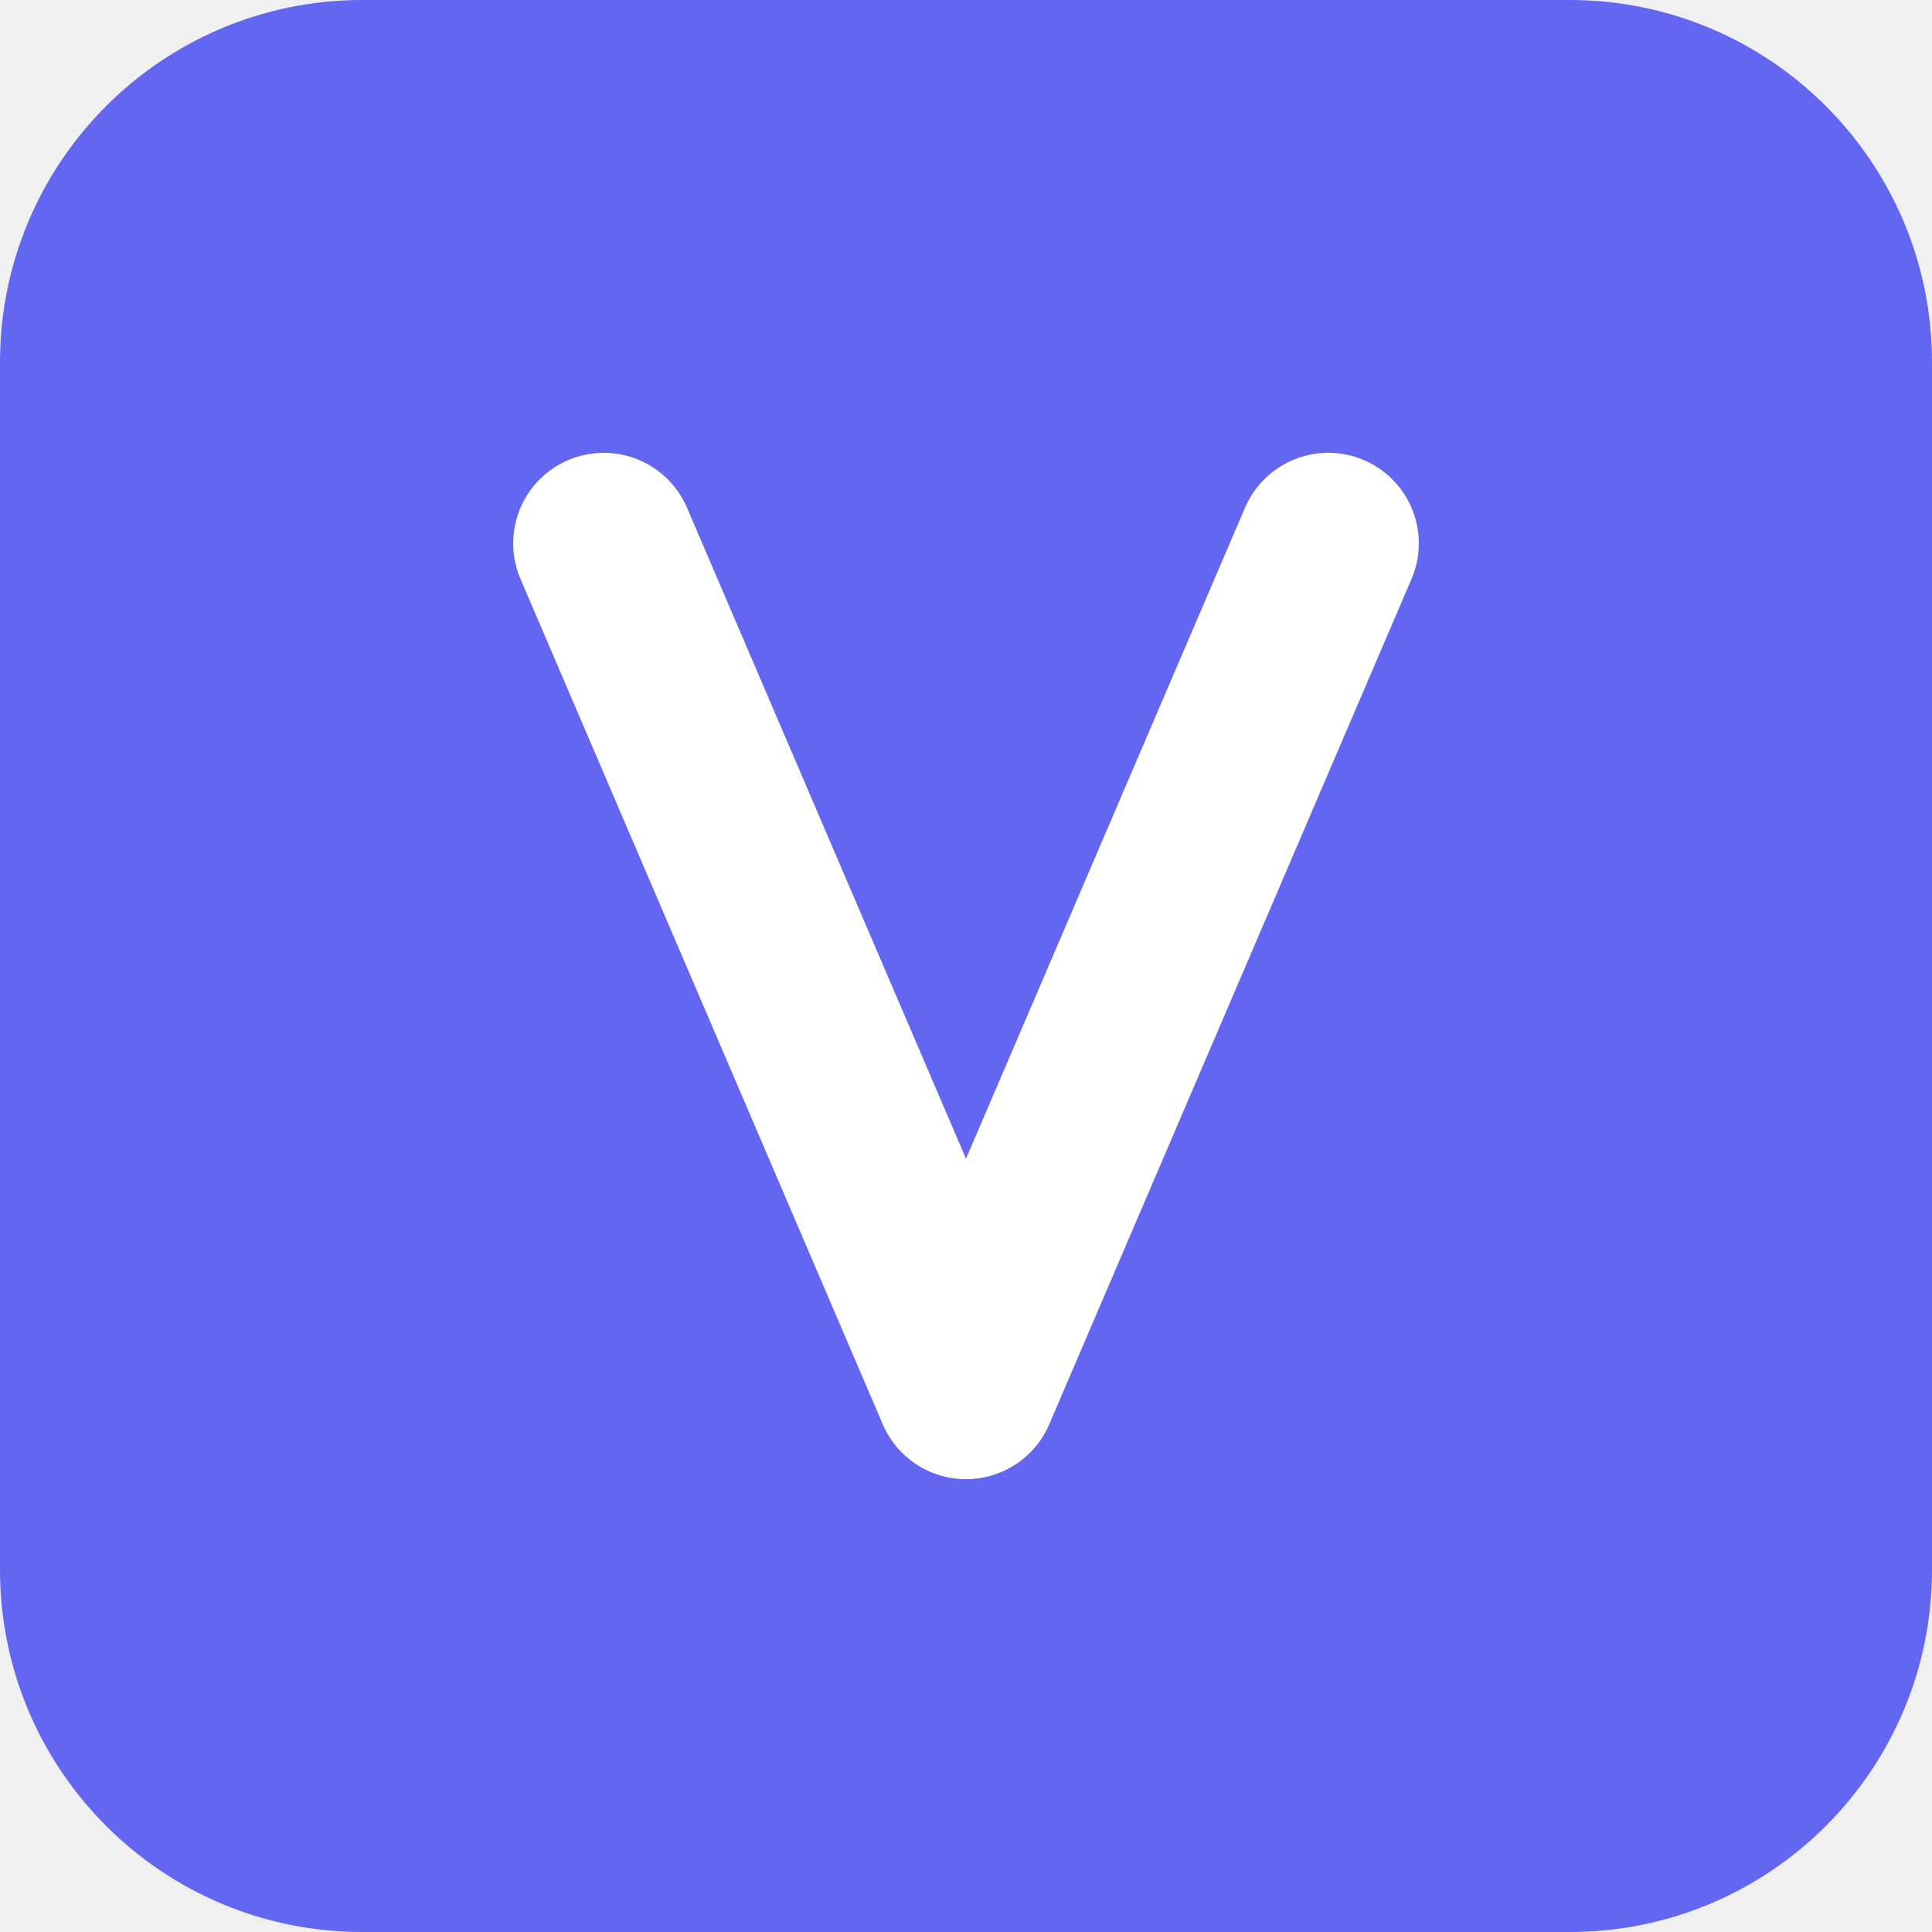
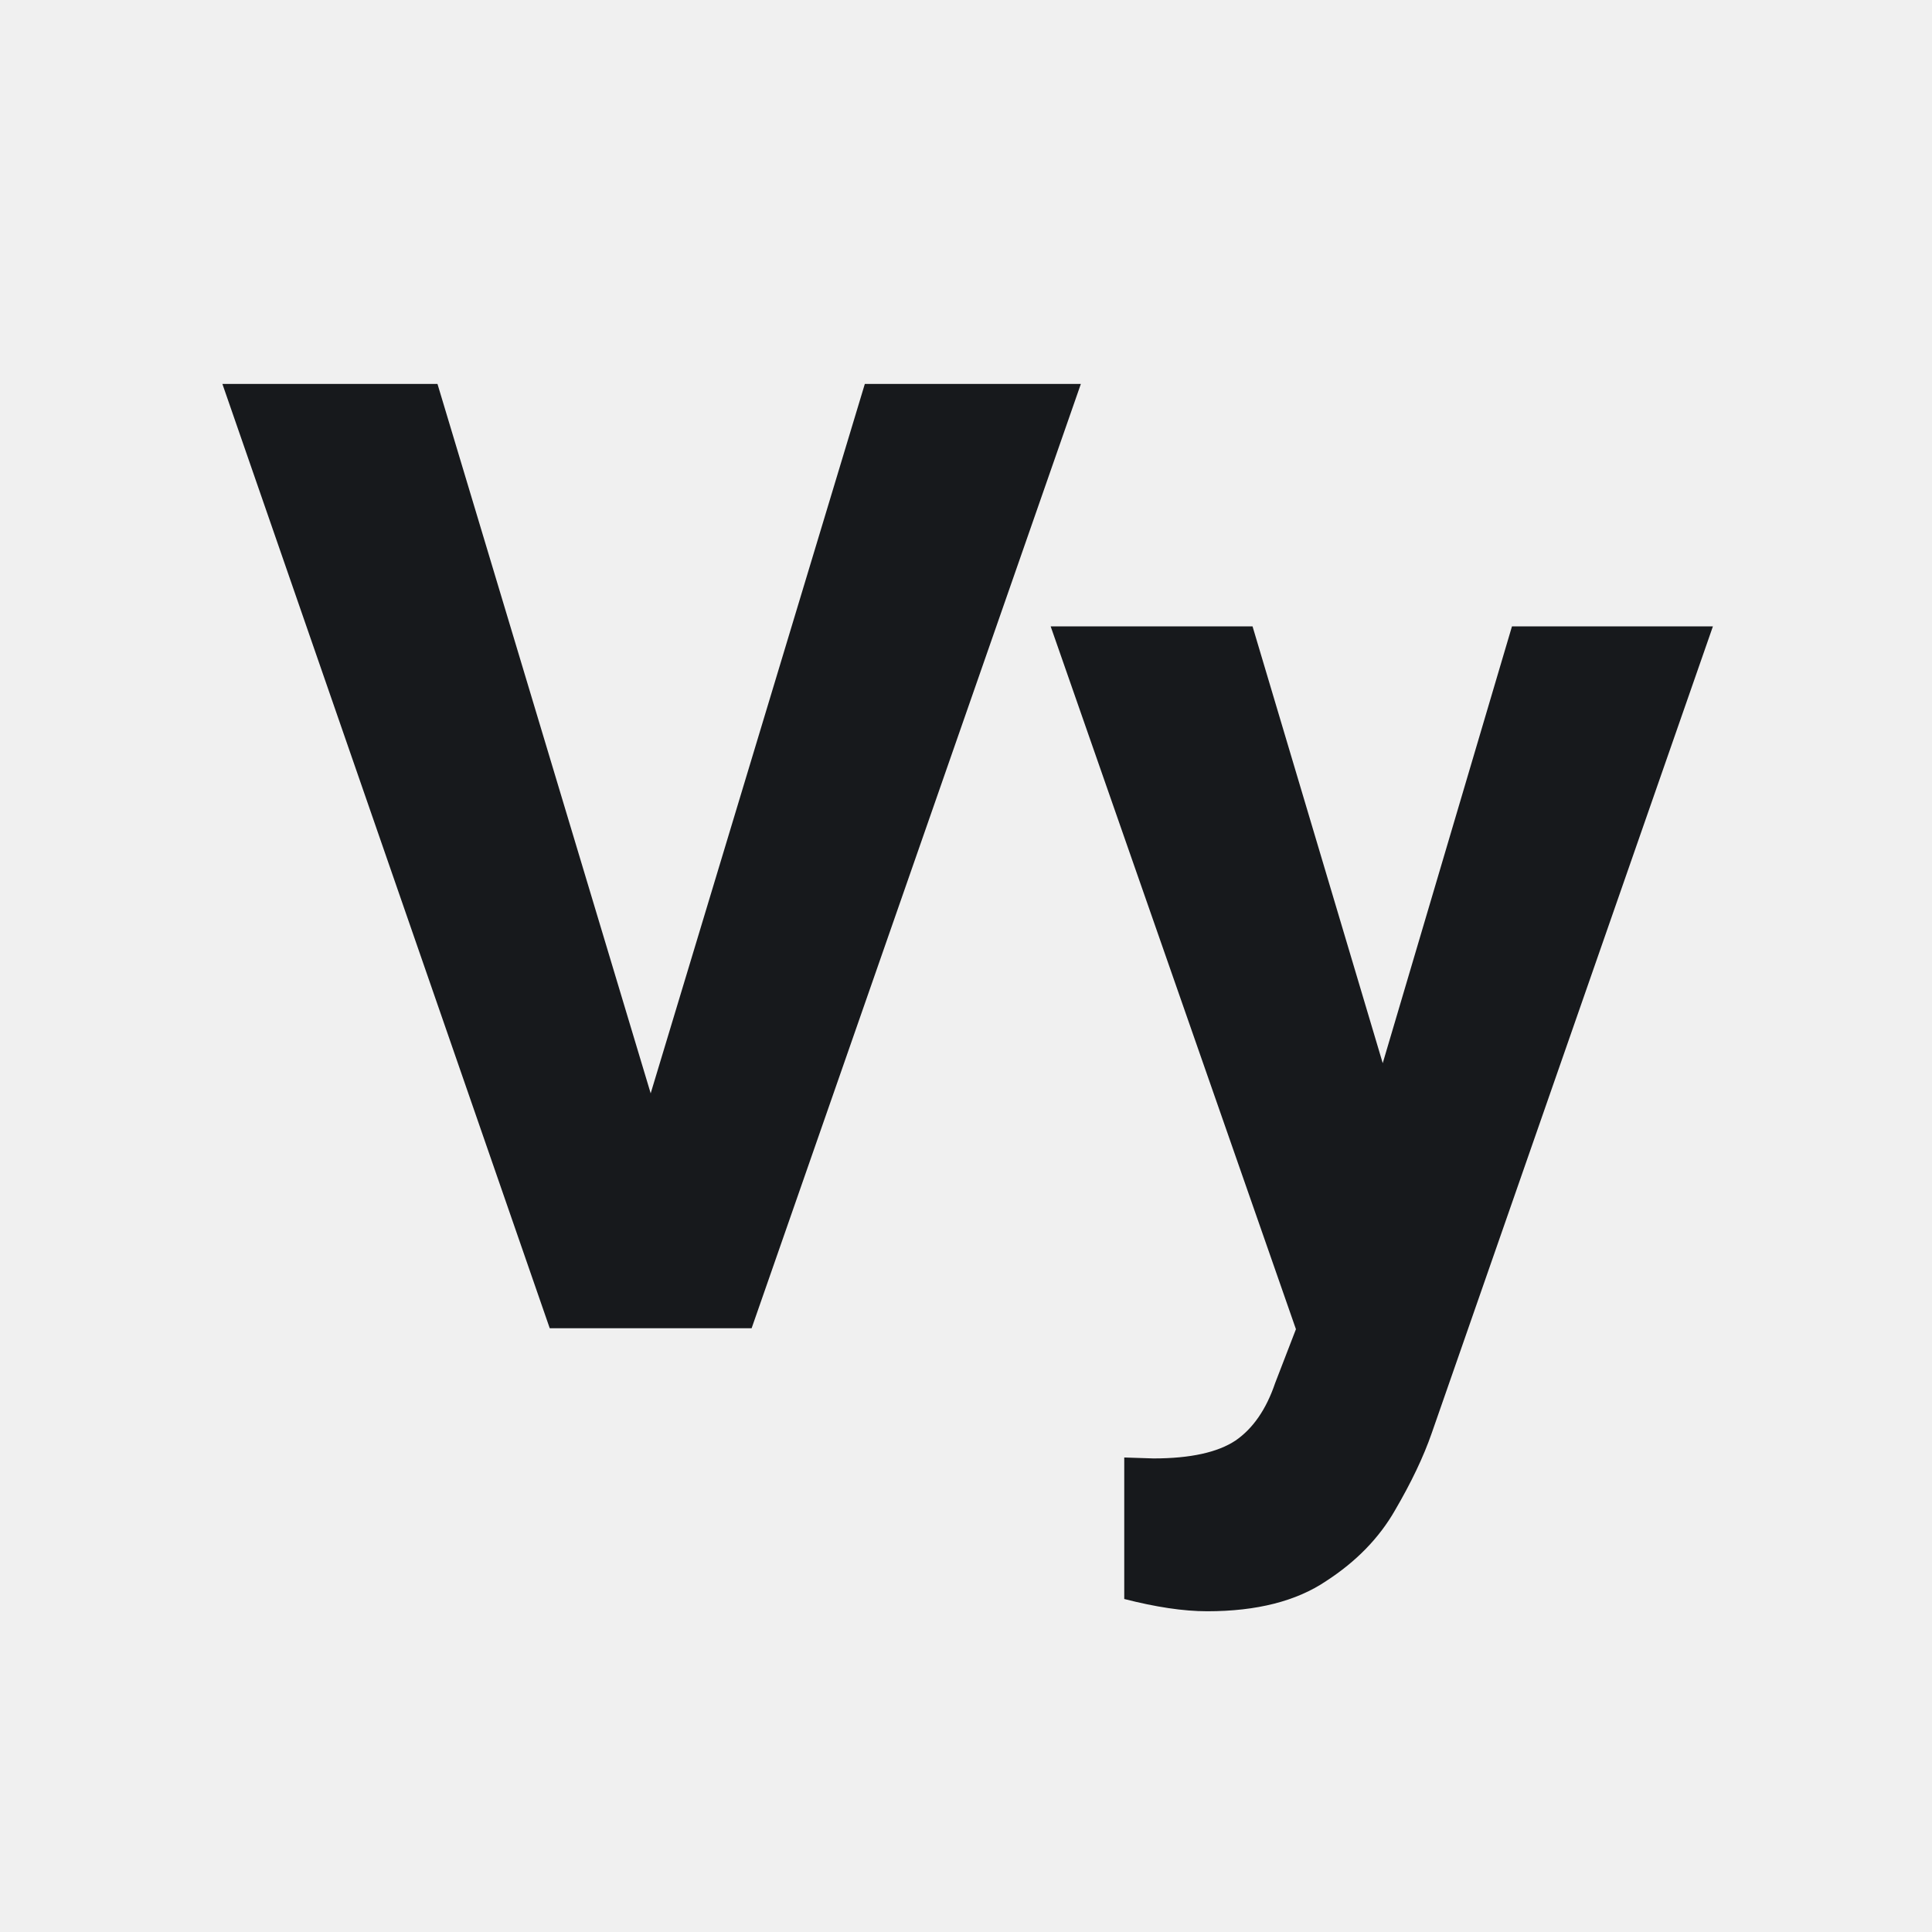
<svg xmlns="http://www.w3.org/2000/svg" viewBox="0 0 32 32">
-   <rect width="32" height="32" rx="6" fill="#6366f1" />
-   <path d="M10 9 L16 23 L22 9" fill="none" stroke="white" stroke-width="3" stroke-linecap="round" stroke-linejoin="round" />
+   <text x="16" y="22" font-family="-apple-system, BlinkMacSystemFont, 'Segoe UI', Roboto, sans-serif" font-size="22" font-weight="700" text-anchor="middle" fill="#17191c" letter-spacing="-0.5">Vy</text>
</svg>
